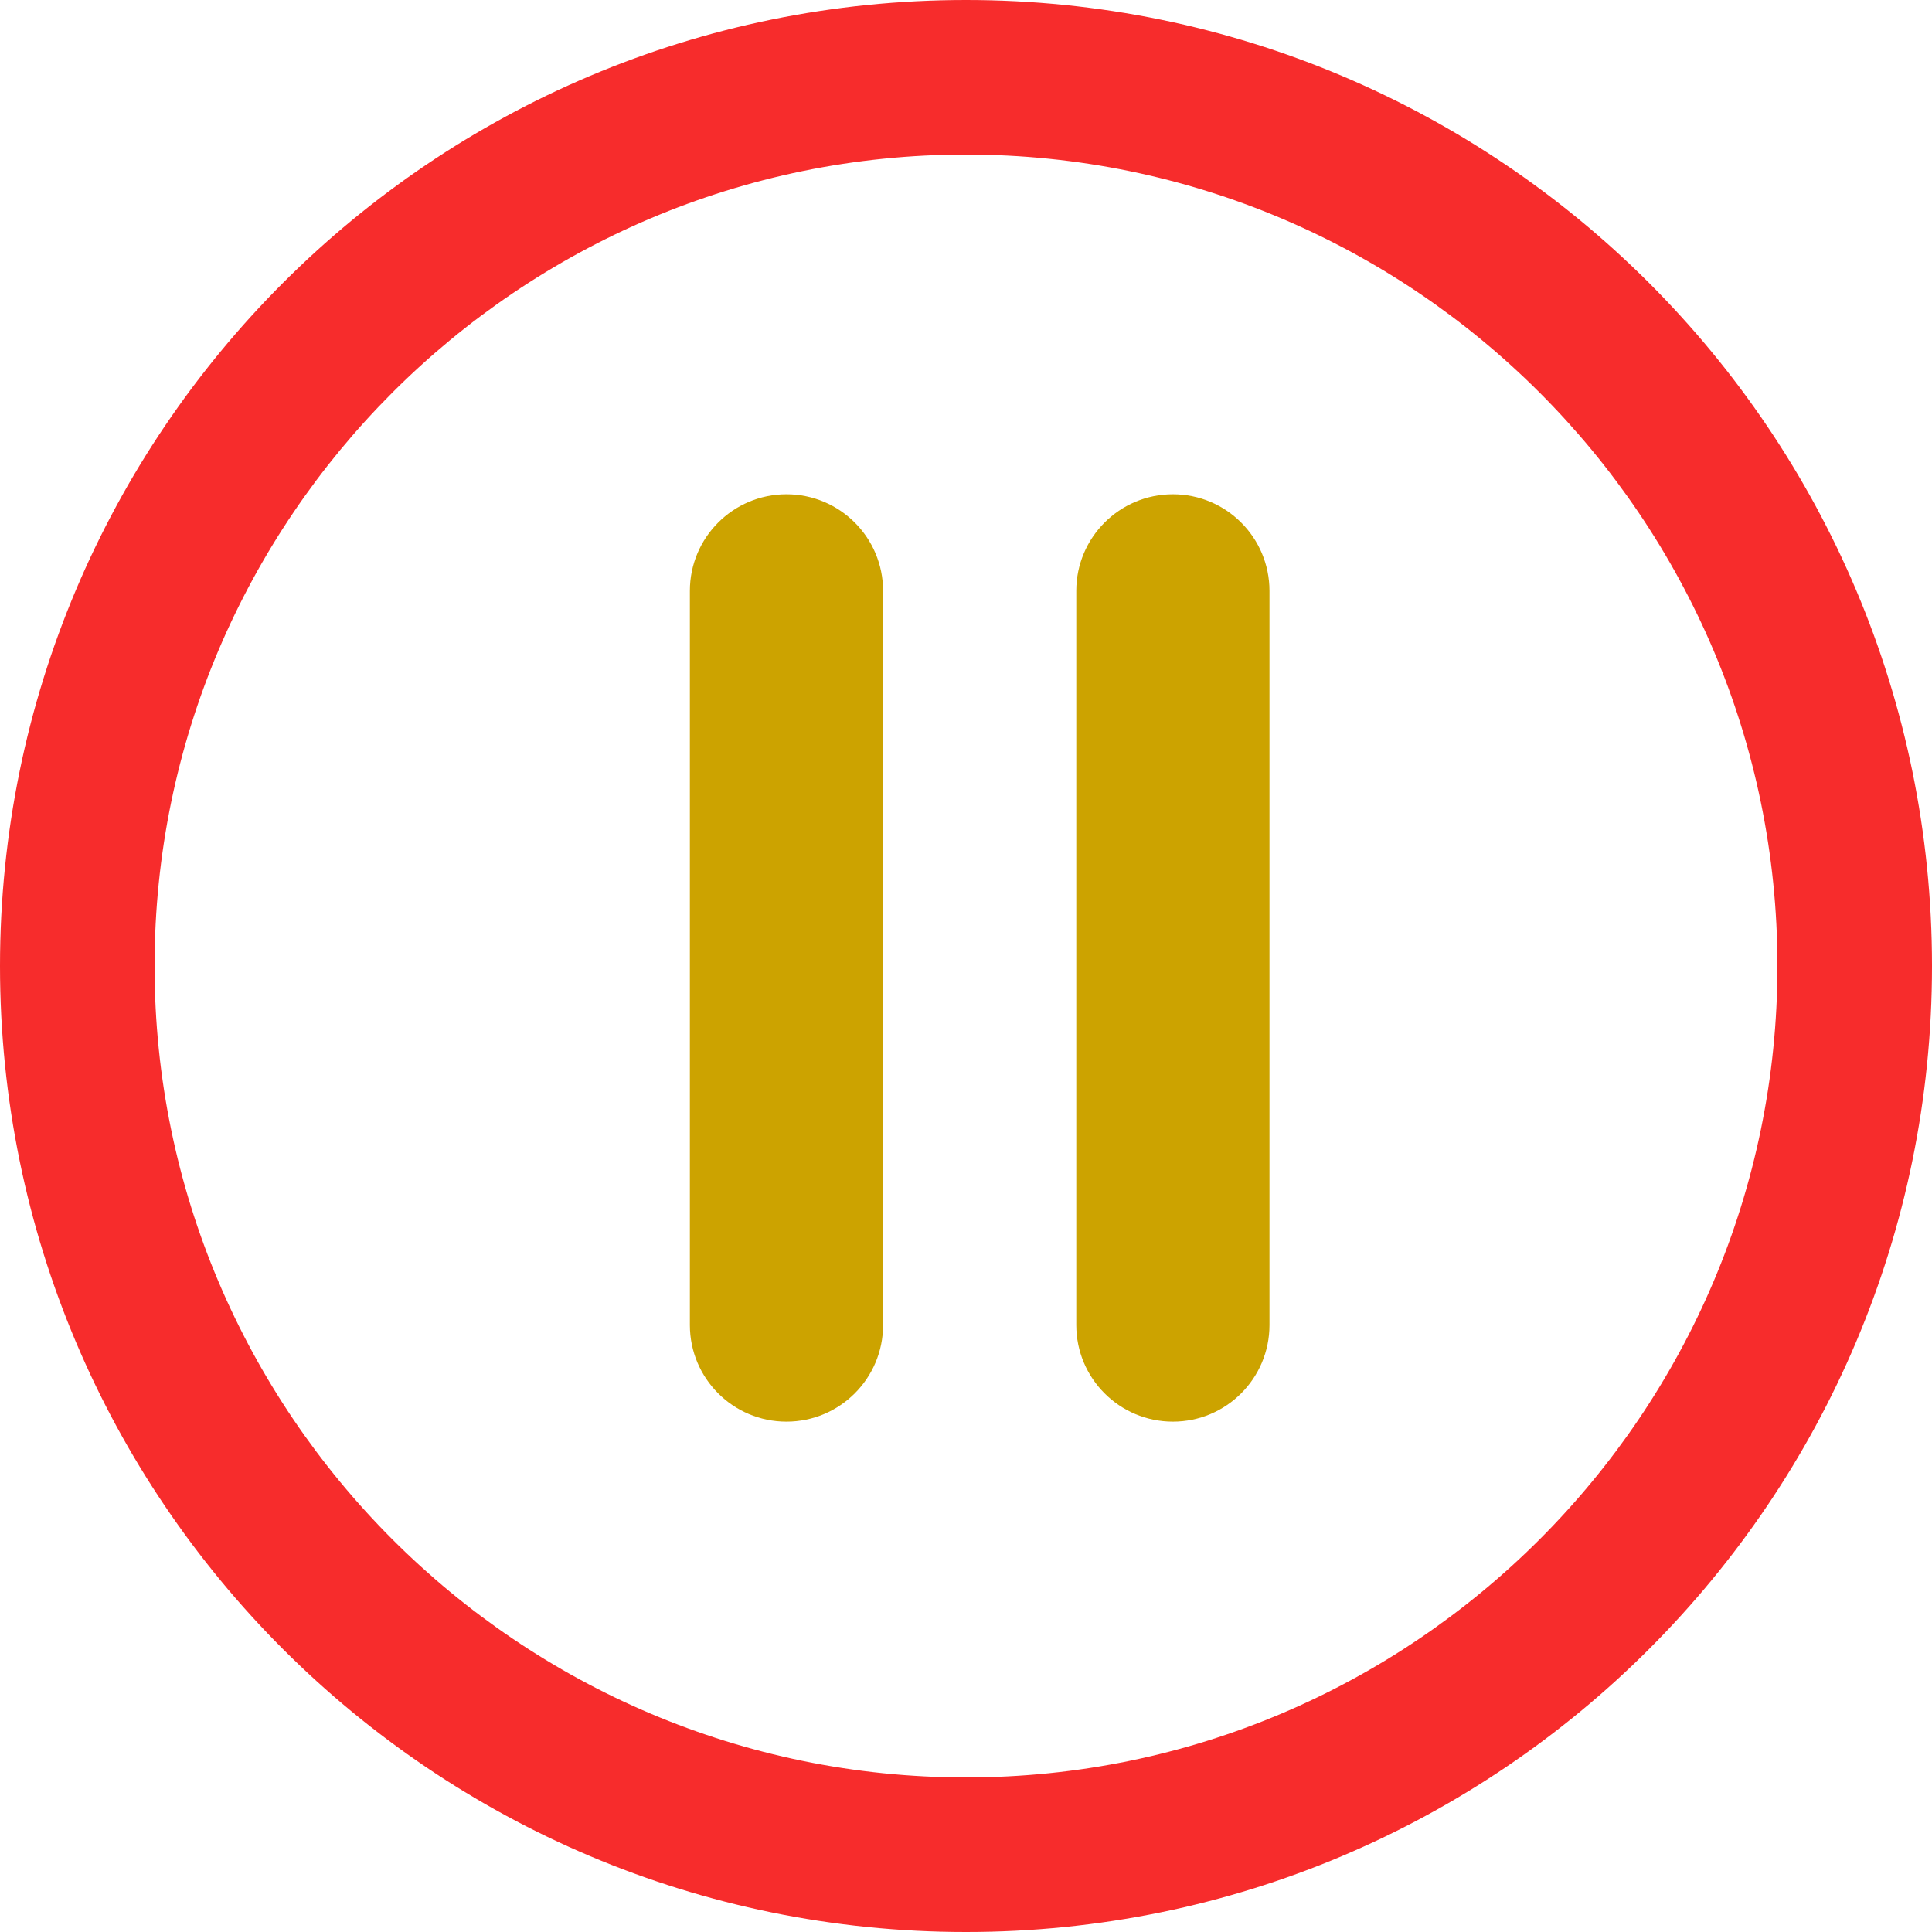
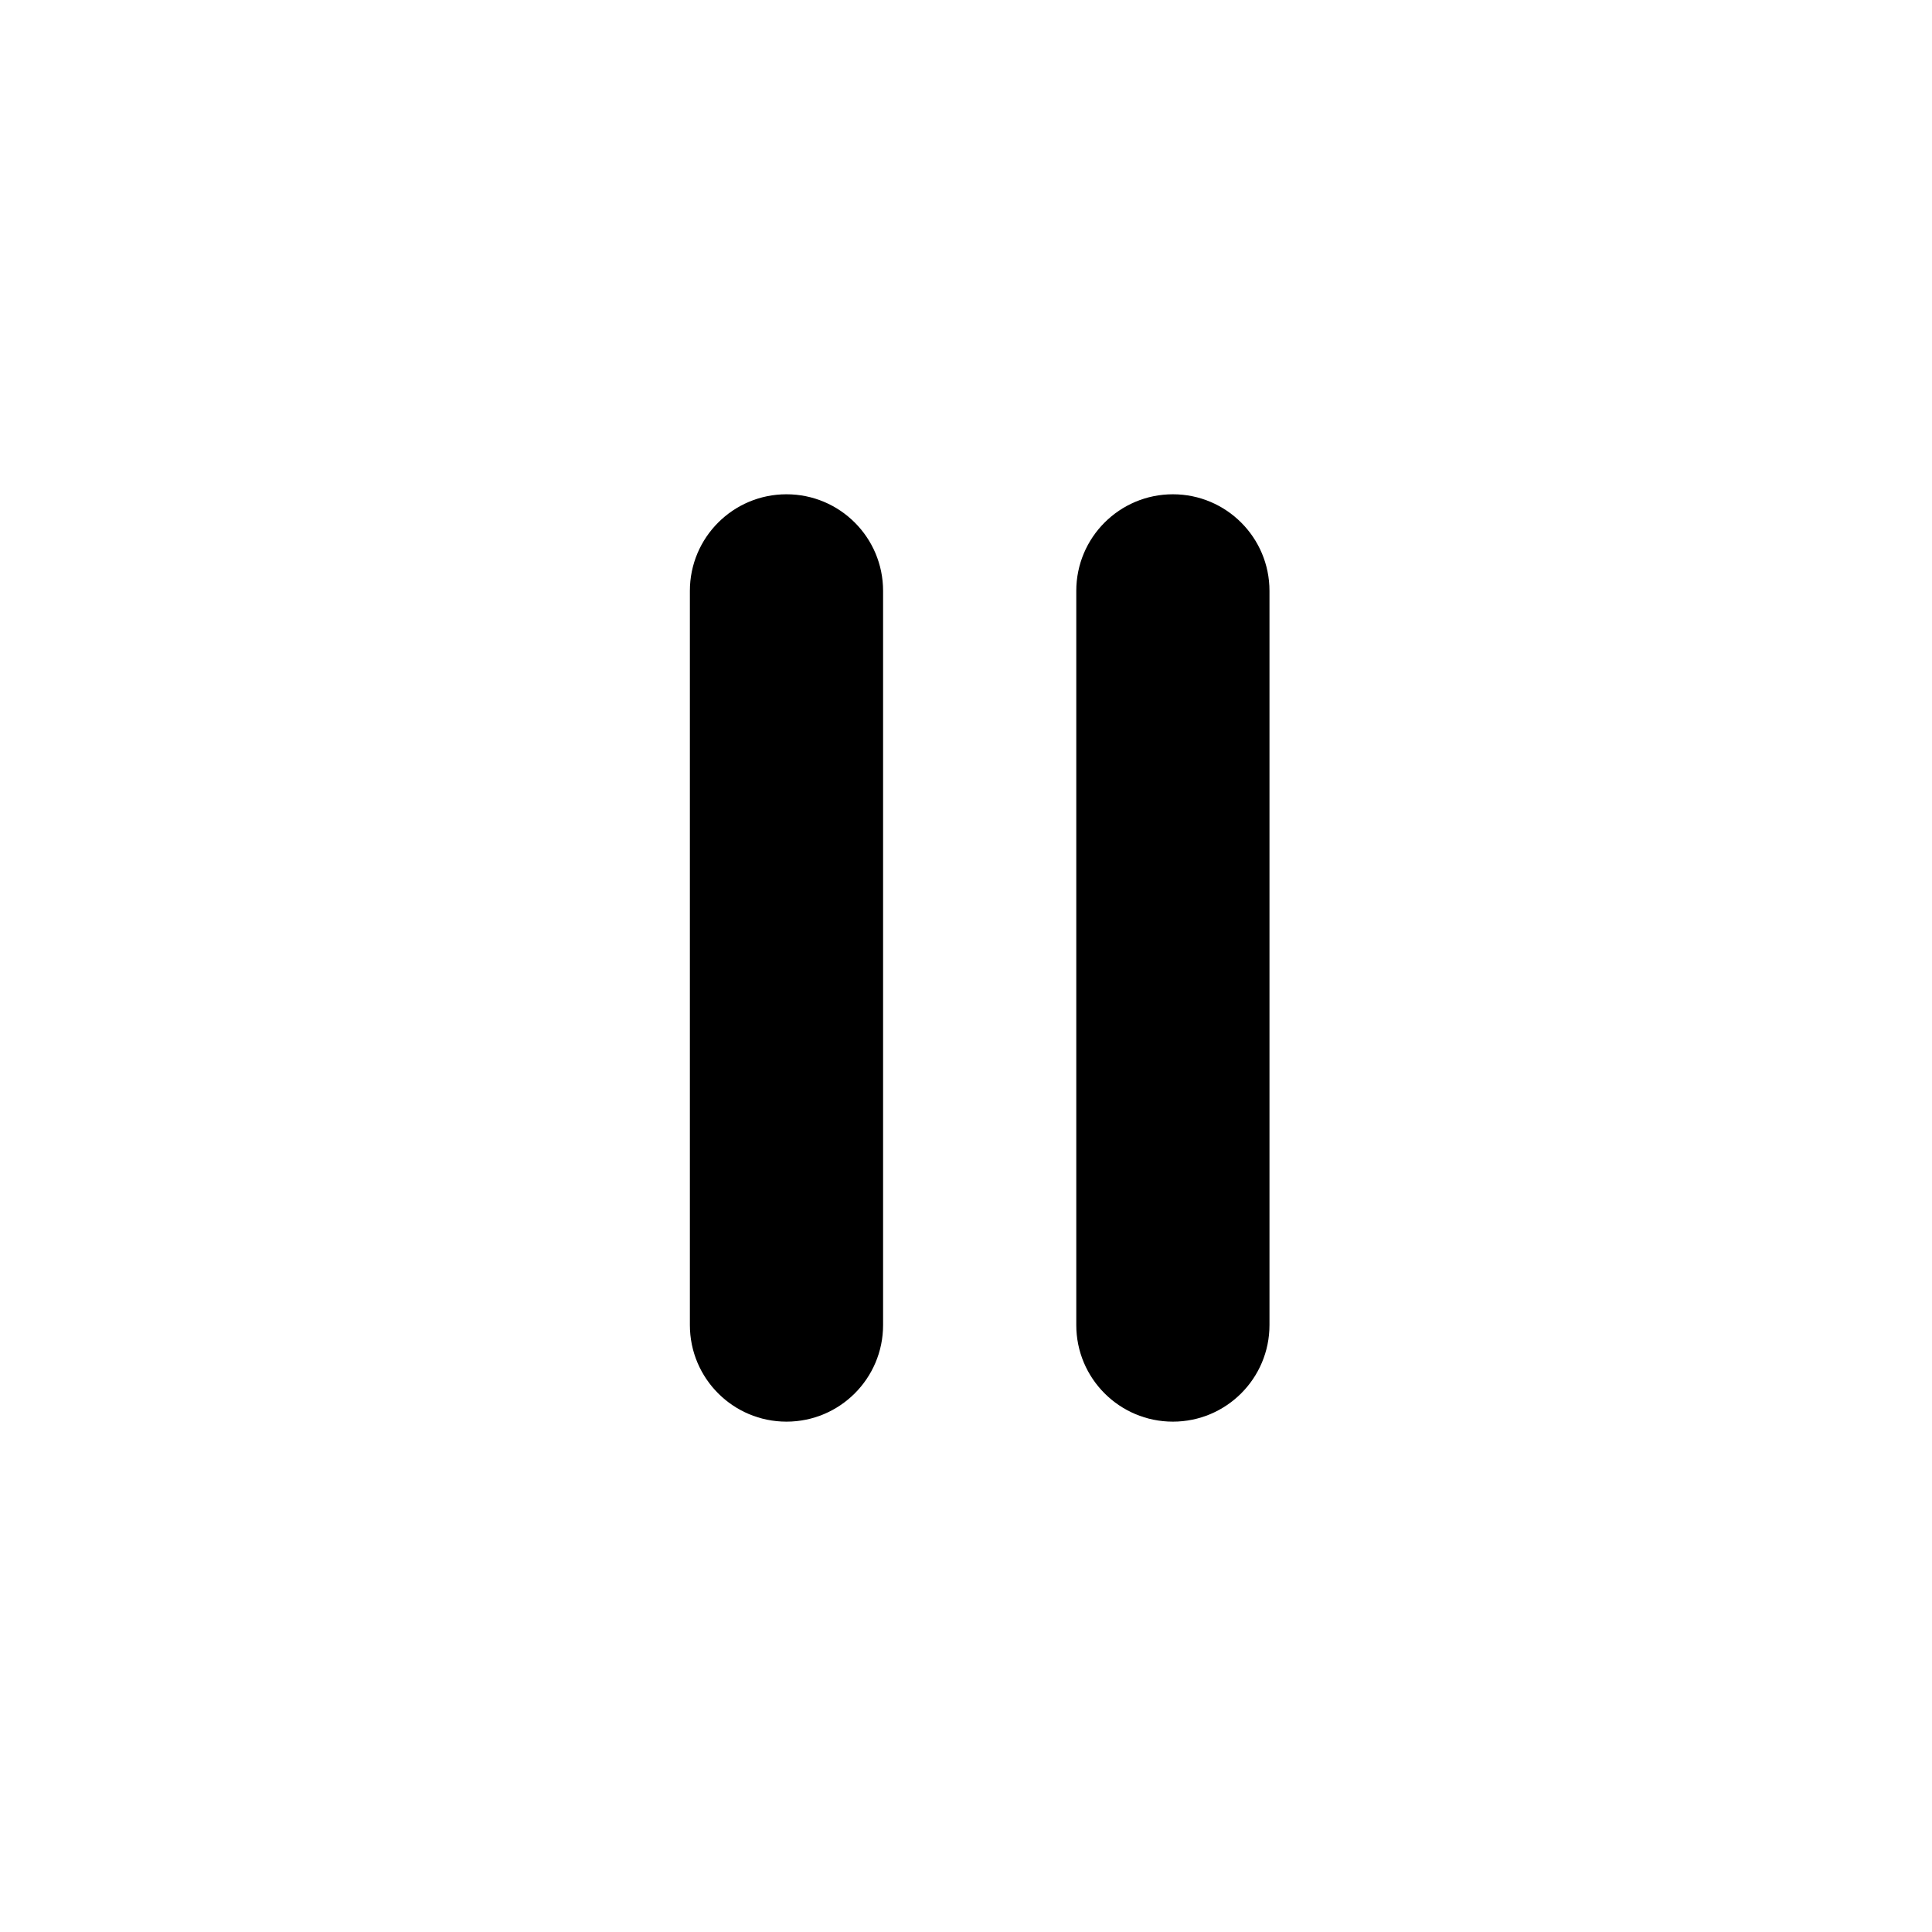
<svg xmlns="http://www.w3.org/2000/svg" version="1.1" id="Capa_1" x="0px" y="0px" viewBox="0 0 271.953 271.953" style="enable-background:new 0 0 271.953 271.953;" xml:space="preserve">
  <g>
    <g>
-       <path style="fill:#F72C2C;" d="M135.977,271.953c75.097,0,135.977-60.879,135.977-135.977S211.074,0,135.977,0S0,60.879,0,135.977    S60.879,271.953,135.977,271.953z M135.977,21.756c62.979,0,114.22,51.241,114.22,114.22s-51.241,114.22-114.22,114.22    s-114.22-51.241-114.22-114.22S72.992,21.756,135.977,21.756z" />
-       <path style="fill:#cca300;" d="M110.707,200.114c7.511,0,13.598-6.086,13.598-13.598V83.174c0-7.511-6.086-13.598-13.598-13.598    c-7.511,0-13.598,6.086-13.598,13.598v103.342C97.109,194.028,103.195,200.114,110.707,200.114z" />
-       <path style="fill:#cca300;" d="M165.097,200.114c7.511,0,13.598-6.086,13.598-13.598V83.174c0-7.511-6.086-13.598-13.598-13.598    S151.5,75.663,151.5,83.174v103.342C151.5,194.028,157.586,200.114,165.097,200.114z" />
+ 		
+ 			S60.879,271.953,135.977,271.953z M135.977,21.756c62.979,0,114.22,51.241,114.22,114.22s-51.241,114.22-114.22,114.22
+ 			s-114.22-51.241-114.22-114.22S72.992,21.756,135.977,21.756z"/&gt;
+ 		<path style="fill:black;" d="M110.707,200.114c7.511,0,13.598-6.086,13.598-13.598V83.174c0-7.511-6.086-13.598-13.598-13.598    c-7.511,0-13.598,6.086-13.598,13.598v103.342C97.109,194.028,103.195,200.114,110.707,200.114z" />
+       <path style="fill:black;" d="M165.097,200.114c7.511,0,13.598-6.086,13.598-13.598V83.174c0-7.511-6.086-13.598-13.598-13.598    S151.5,75.663,151.5,83.174v103.342C151.5,194.028,157.586,200.114,165.097,200.114z" />
    </g>
  </g>
  <g>
</g>
  <g>
</g>
  <g>
</g>
  <g>
</g>
  <g>
</g>
  <g>
</g>
  <g>
</g>
  <g>
</g>
  <g>
</g>
  <g>
</g>
  <g>
</g>
  <g>
</g>
  <g>
</g>
  <g>
</g>
  <g>
</g>
</svg>
